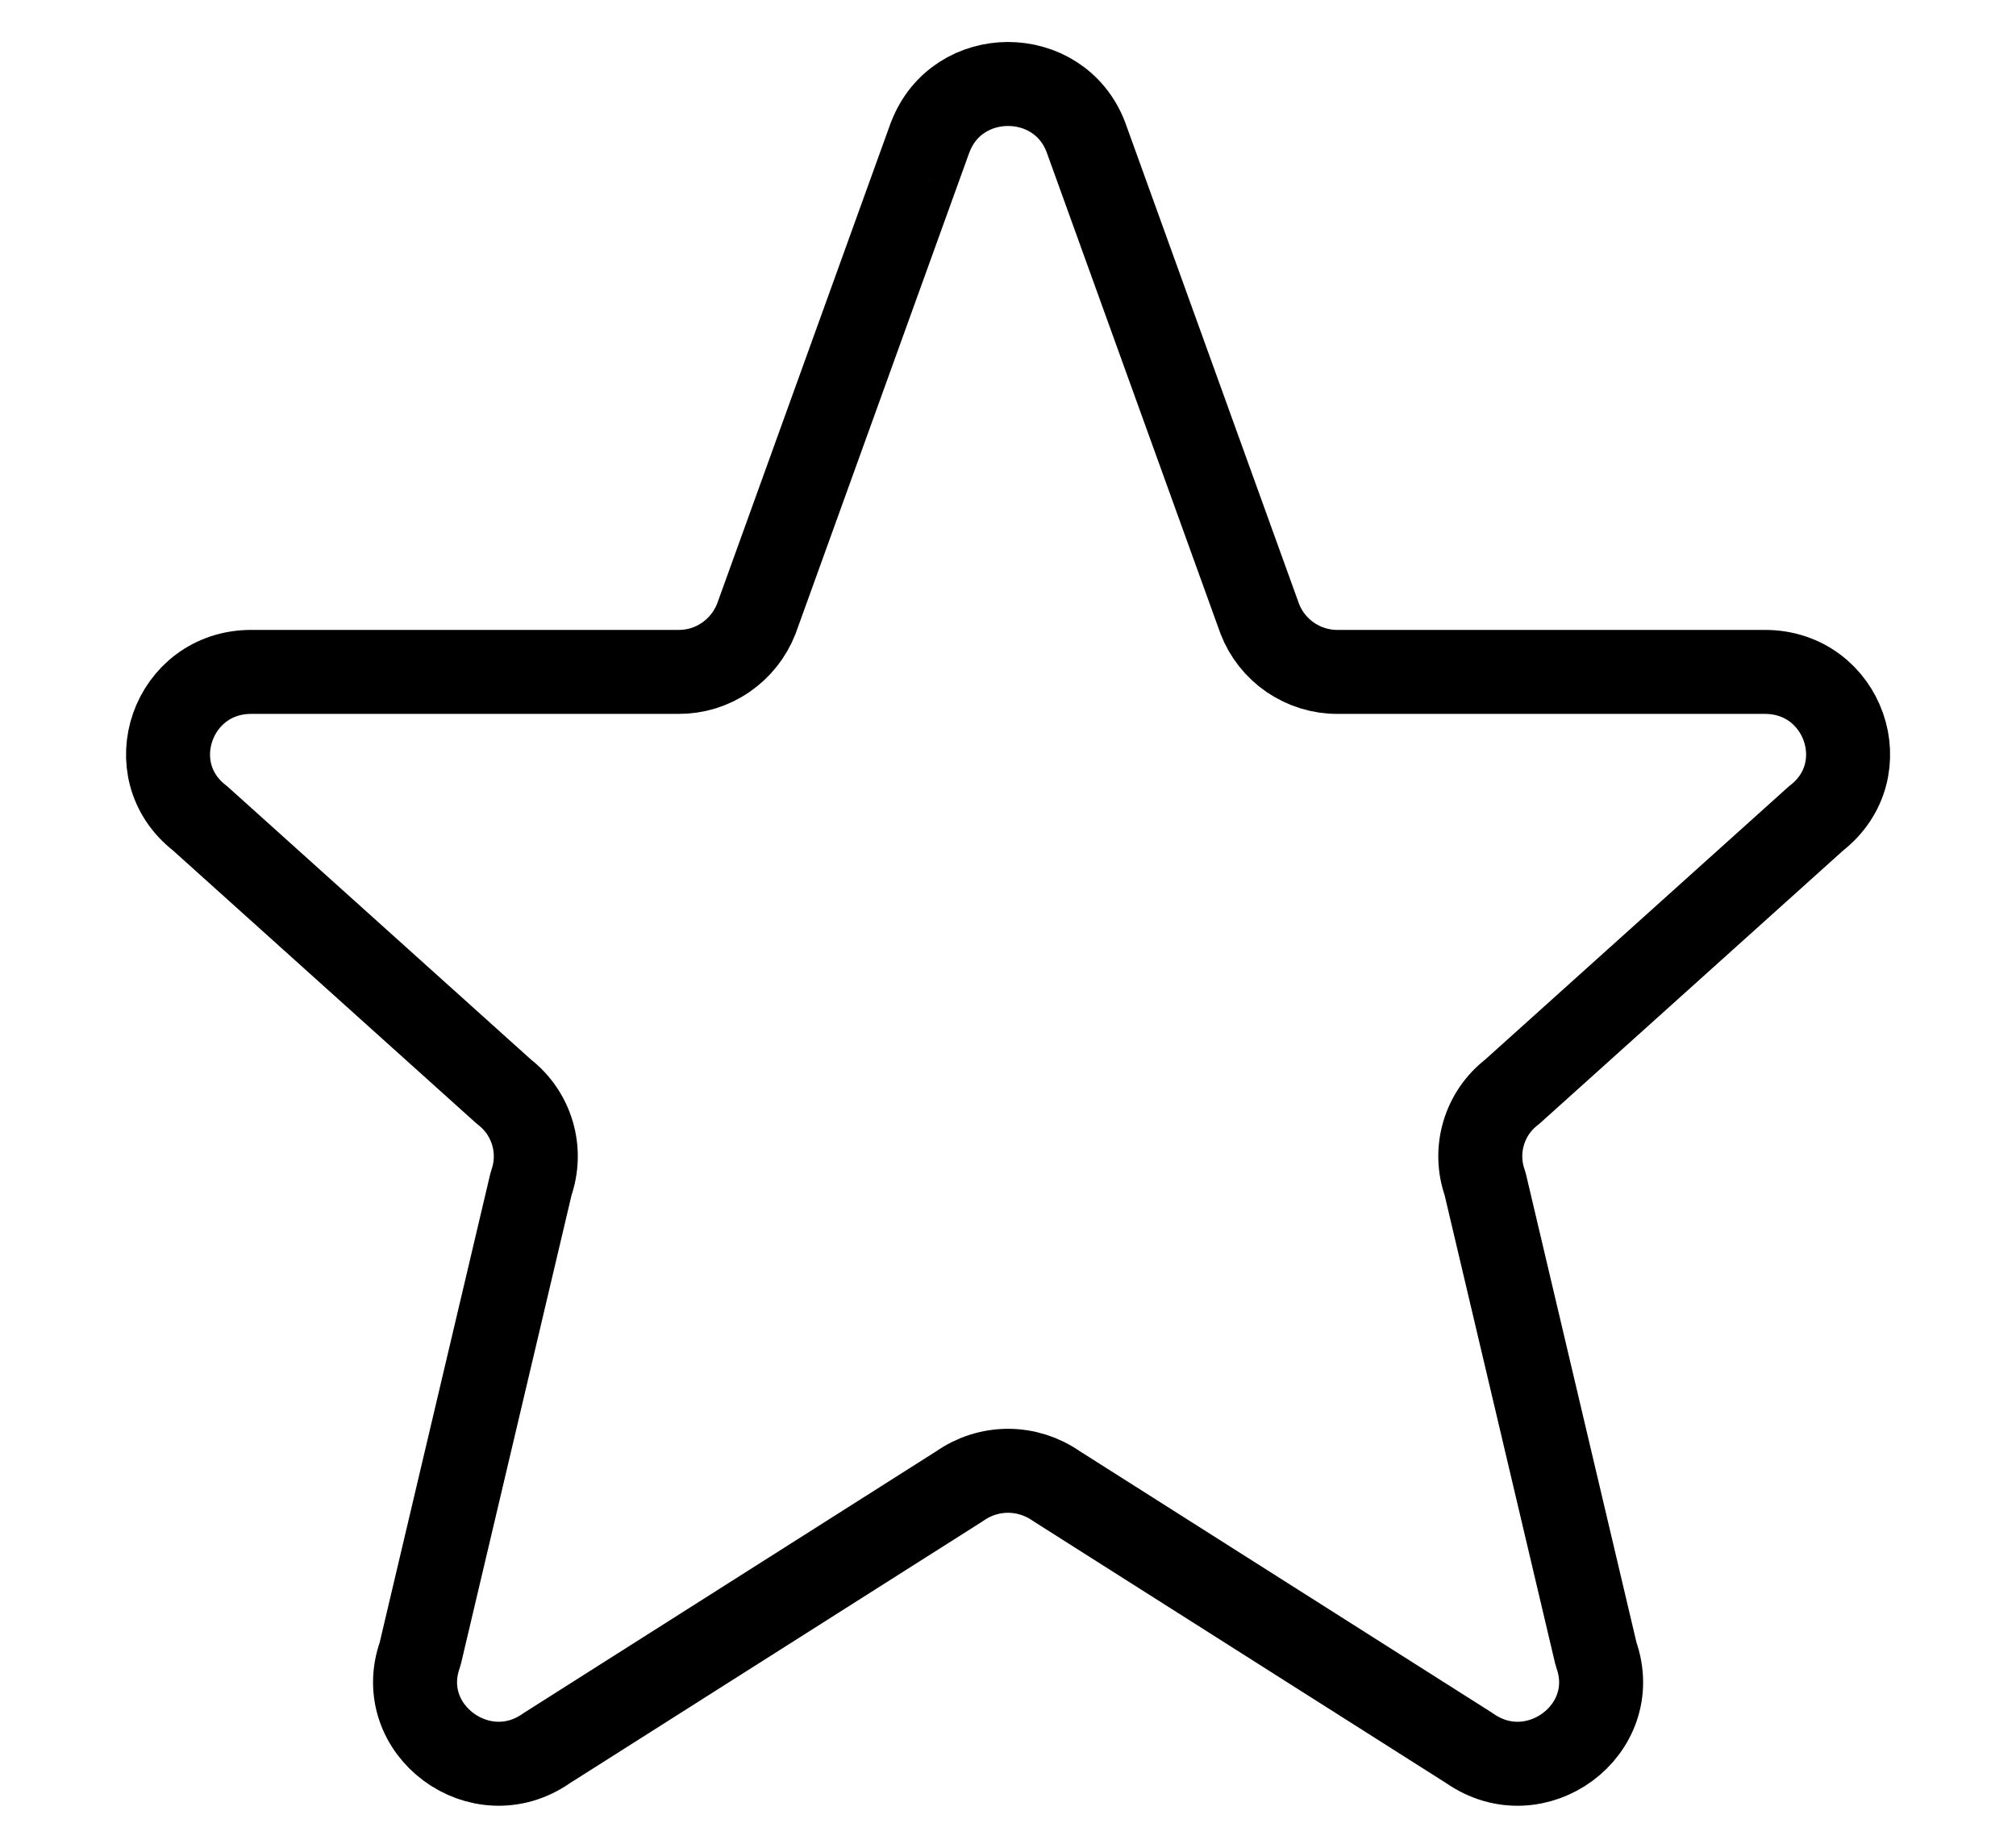
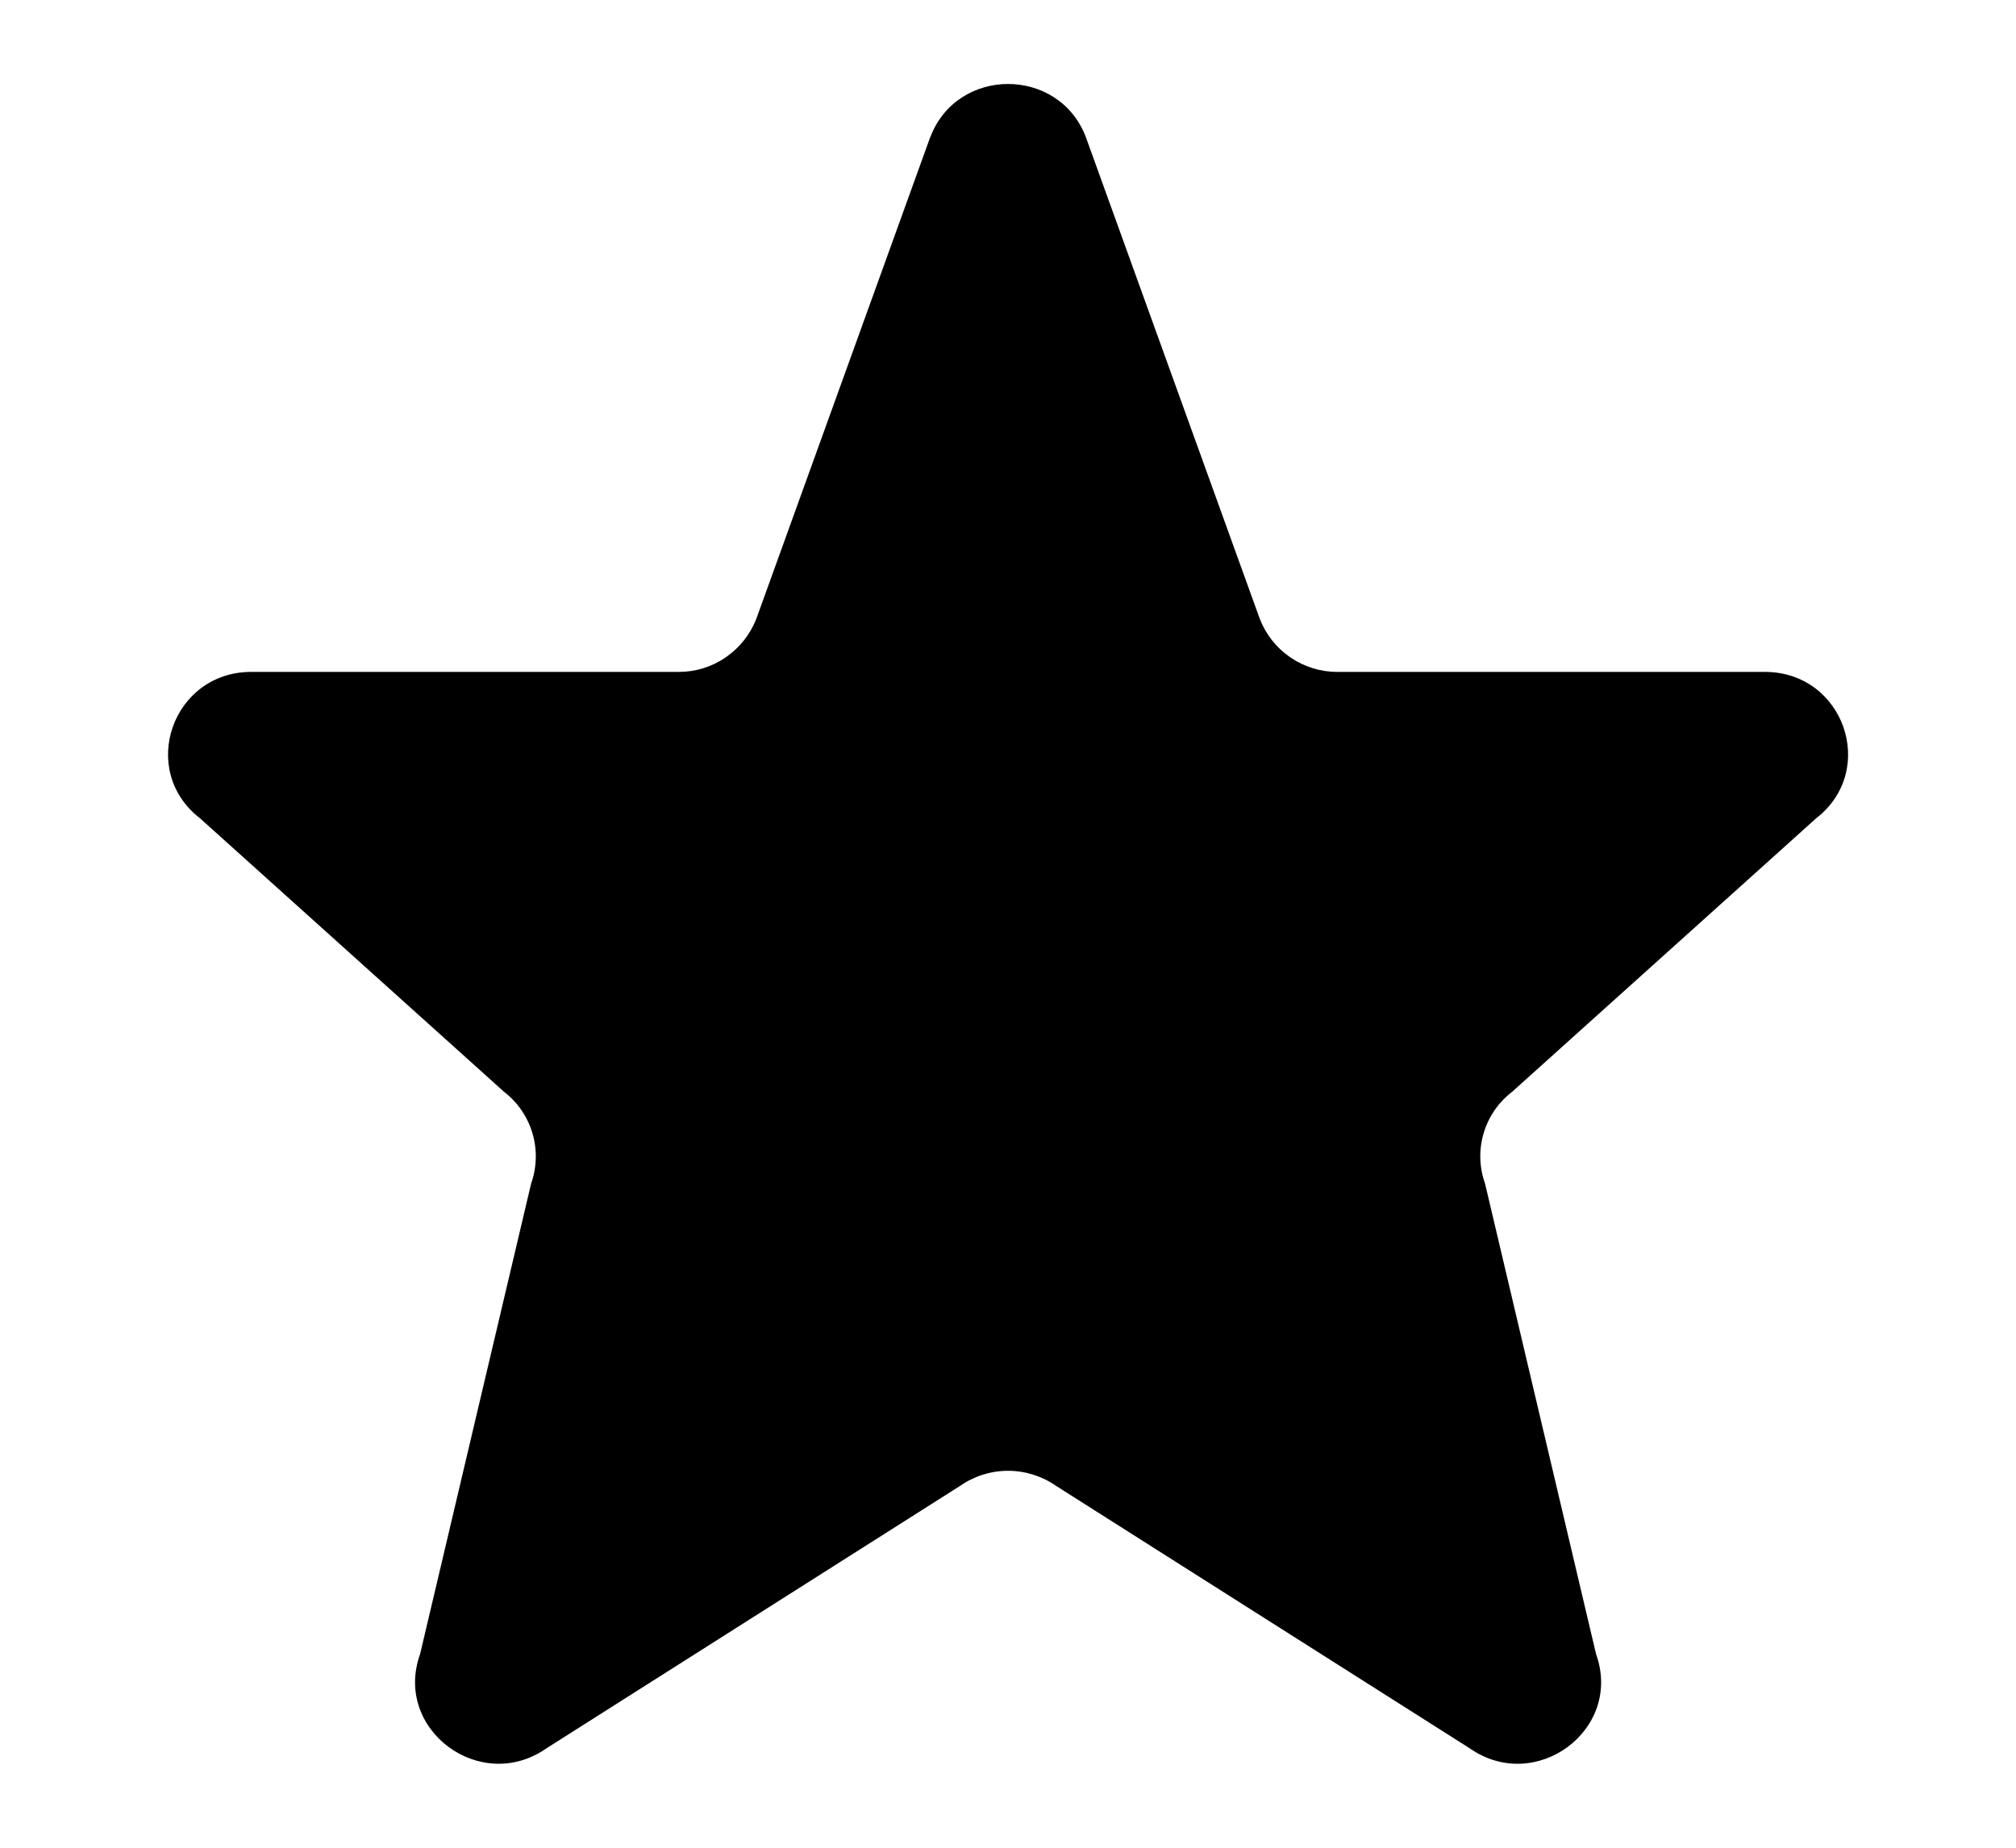
- <svg xmlns="http://www.w3.org/2000/svg" viewBox="0 0 24 22" fill="none">
-   <path d="M11.075 1.633C11.395 0.789 12.606 0.789 12.927 1.633L14.997 7.367C15.069 7.554 15.196 7.714 15.361 7.827C15.527 7.94 15.722 8.001 15.923 8H21.01C21.95 8 22.36 9.17 21.621 9.743L18.001 13C17.838 13.125 17.72 13.297 17.662 13.494C17.604 13.69 17.61 13.899 17.679 14.092L19.001 19.695C19.323 20.595 18.281 21.368 17.493 20.814L12.576 17.694C12.407 17.576 12.206 17.512 12.001 17.512C11.795 17.512 11.594 17.576 11.426 17.694L6.509 20.814C5.722 21.368 4.679 20.594 5.001 19.695L6.323 14.092C6.391 13.899 6.397 13.69 6.339 13.494C6.281 13.297 6.163 13.125 6.001 13L2.381 9.743C1.641 9.17 2.053 8 2.991 8H8.078C8.278 8.001 8.474 7.941 8.639 7.827C8.804 7.714 8.931 7.554 9.004 7.367L11.074 1.633H11.075Z" stroke="currentColor" stroke-linecap="round" stroke-linejoin="round" />
+ <svg xmlns="http://www.w3.org/2000/svg" viewBox="0 0 24 22">
+   <path d="M11.075 1.633C11.395 0.789 12.606 0.789 12.927 1.633L14.997 7.367C15.069 7.554 15.196 7.714 15.361 7.827C15.527 7.94 15.722 8.001 15.923 8H21.01C21.95 8 22.36 9.17 21.621 9.743L18.001 13C17.838 13.125 17.72 13.297 17.662 13.494C17.604 13.69 17.61 13.899 17.679 14.092L19.001 19.695C19.323 20.595 18.281 21.368 17.493 20.814L12.576 17.694C12.407 17.576 12.206 17.512 12.001 17.512C11.795 17.512 11.594 17.576 11.426 17.694L6.509 20.814C5.722 21.368 4.679 20.594 5.001 19.695L6.323 14.092C6.391 13.899 6.397 13.69 6.339 13.494C6.281 13.297 6.163 13.125 6.001 13L2.381 9.743C1.641 9.17 2.053 8 2.991 8H8.078C8.278 8.001 8.474 7.941 8.639 7.827C8.804 7.714 8.931 7.554 9.004 7.367L11.074 1.633H11.075Z" />
</svg>
